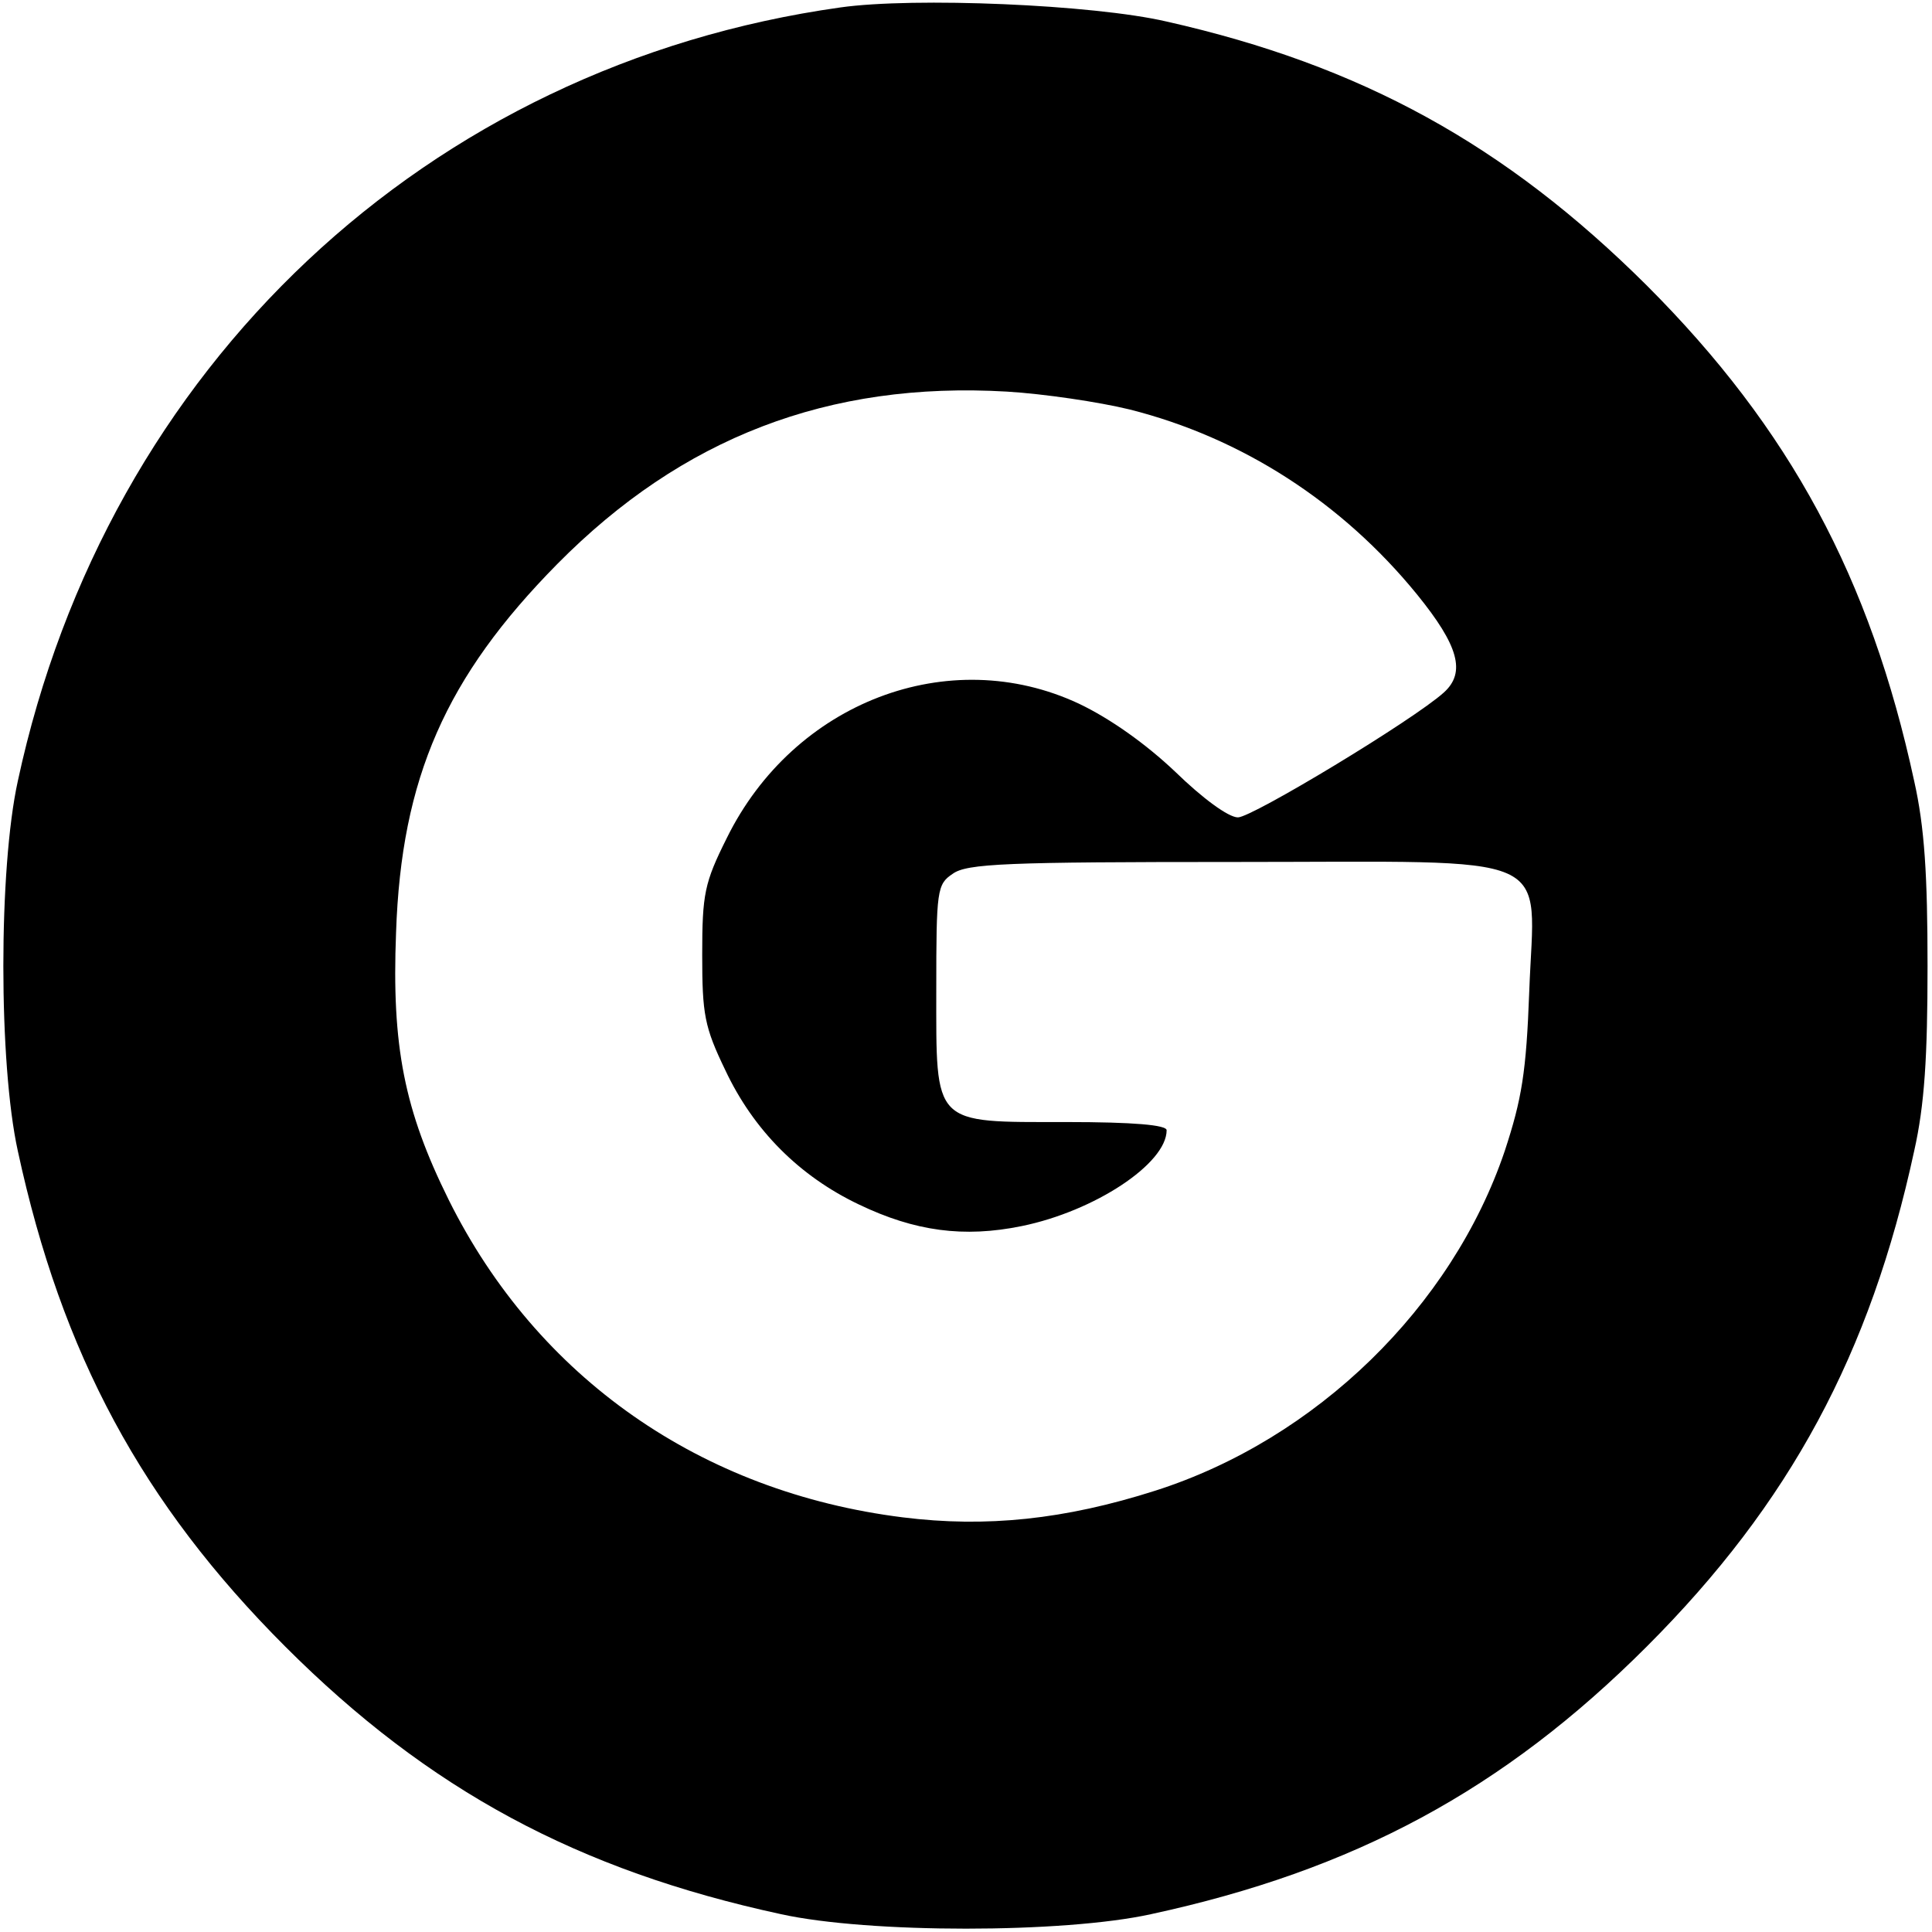
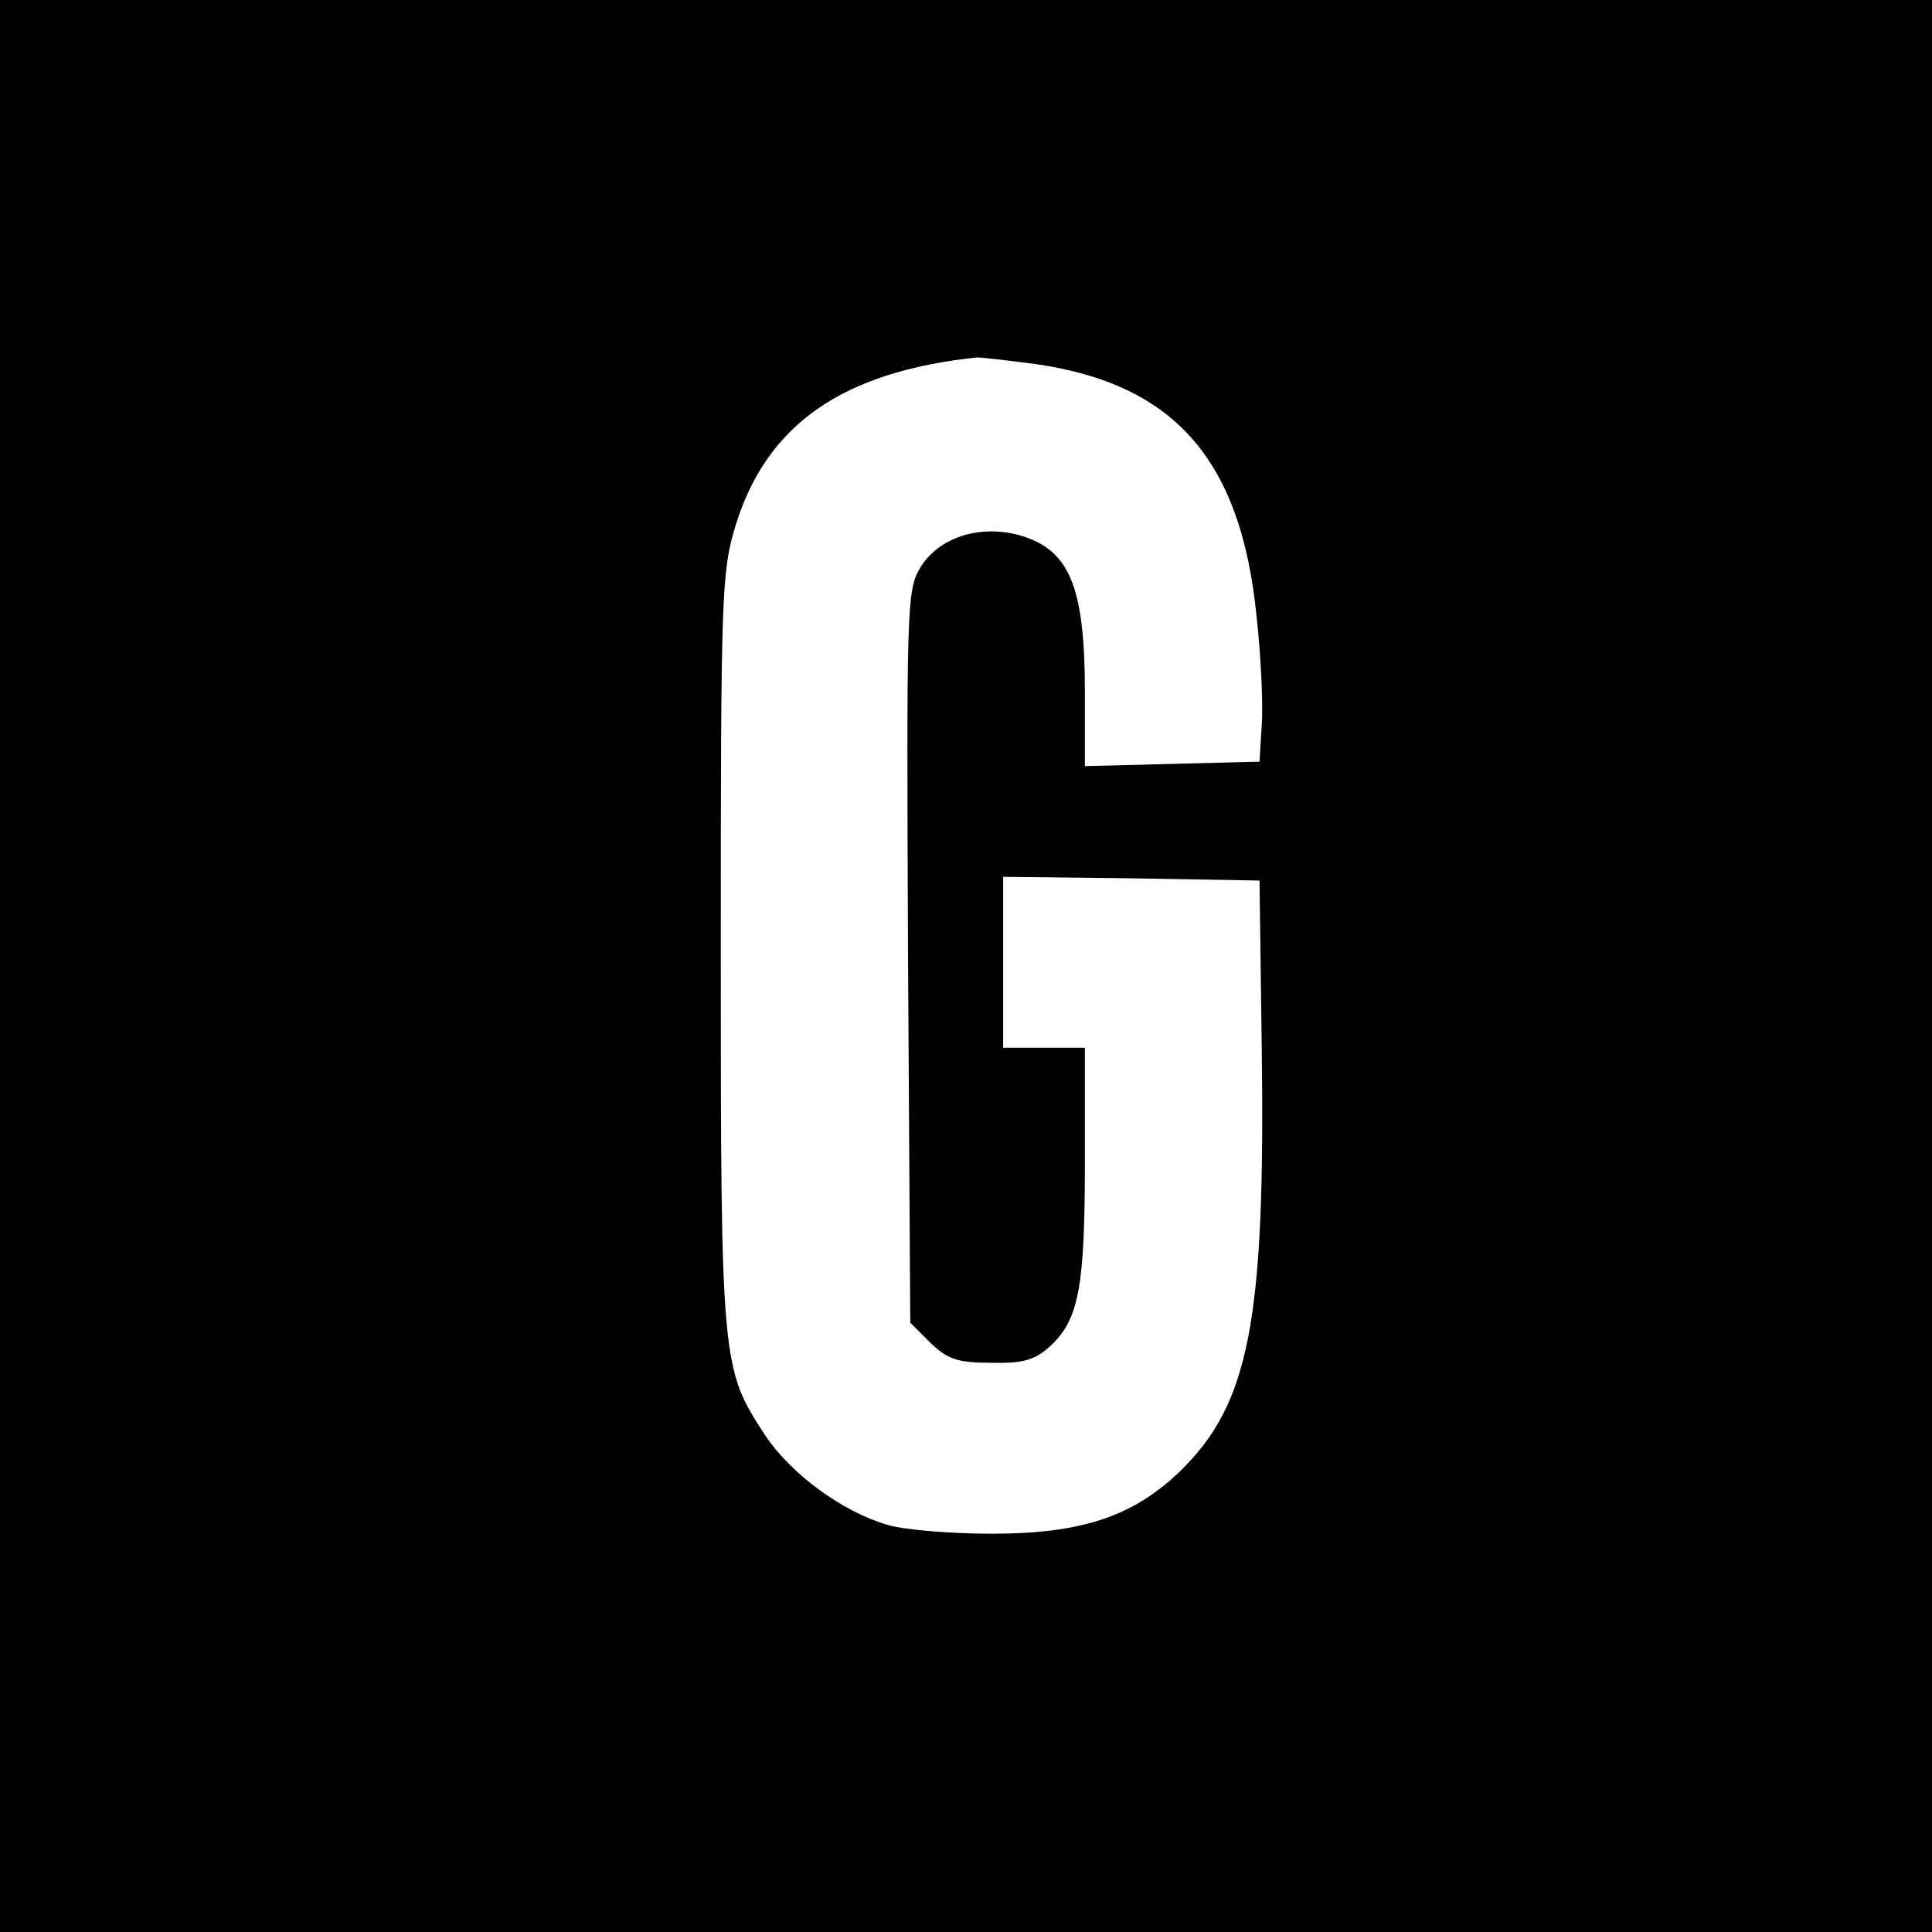
<svg xmlns="http://www.w3.org/2000/svg" version="1.0" width="260pt" height="260pt" viewBox="0 0 260 260" preserveAspectRatio="xMidYMid meet">
  <g transform="translate(0,260) scale(0.1,-0.1)" fill="#000000" stroke="none">
-     <path d="M1131 2590 c-556 -78 -987 -483 -1107 -1041 -26 -118 -26 -380 0 -498 59 -273 167 -474 360 -667 193 -193 394 -301 667 -360 118 -26 380 -26 498 0 273 59 474 167 667 360 193 193 301 394 360 667 14 62 18 127 18 249 0 122 -4 187 -18 249 -59 273 -167 474 -360 667 -190 189 -384 296 -646 355 -99 23 -340 33 -439 19z m389 -541 c151 -38 286 -125 387 -249 56 -69 66 -105 36 -132 -41 -37 -258 -168 -277 -168 -13 0 -48 26 -84 61 -40 38 -88 72 -130 92 -175 82 -384 2 -474 -181 -30 -60 -33 -75 -33 -157 0 -80 3 -97 31 -155 38 -81 100 -143 180 -181 75 -36 141 -45 219 -29 98 20 195 84 195 129 0 7 -44 11 -135 11 -181 0 -175 -6 -175 179 0 133 1 141 22 155 19 14 73 16 380 16 441 0 403 17 396 -174 -4 -109 -10 -145 -33 -215 -71 -210 -254 -388 -470 -457 -122 -39 -228 -50 -340 -36 -272 34 -492 188 -611 427 -60 121 -77 207 -71 360 7 208 67 344 217 496 168 170 365 246 605 232 50 -3 124 -14 165 -24z" />
+     <path d="M0 1300 l0 -1300 1300 0 1300 0 0 1300 0 1300 -1300 0 -1300 0 0 -1300z m1394 810 c187 -27 276 -129 297 -339 6 -54 9 -120 7 -147 l-3 -49 -117 -3 -118 -3 0 99 c0 144 -21 193 -89 212 -53 14 -107 -3 -132 -43 -19 -31 -19 -50 -17 -524 l3 -493 27 -27 c23 -22 36 -27 82 -27 44 -1 59 4 80 23 38 36 46 79 46 249 l0 152 -55 0 -55 0 0 115 0 115 173 -2 172 -3 3 -225 c5 -370 -17 -480 -111 -571 -63 -60 -132 -83 -252 -83 -55 0 -118 5 -141 12 -61 18 -129 68 -164 120 -59 90 -60 96 -60 653 0 480 1 510 20 572 42 136 144 207 325 226 6 0 41 -4 79 -9z" />
  </g>
</svg>
